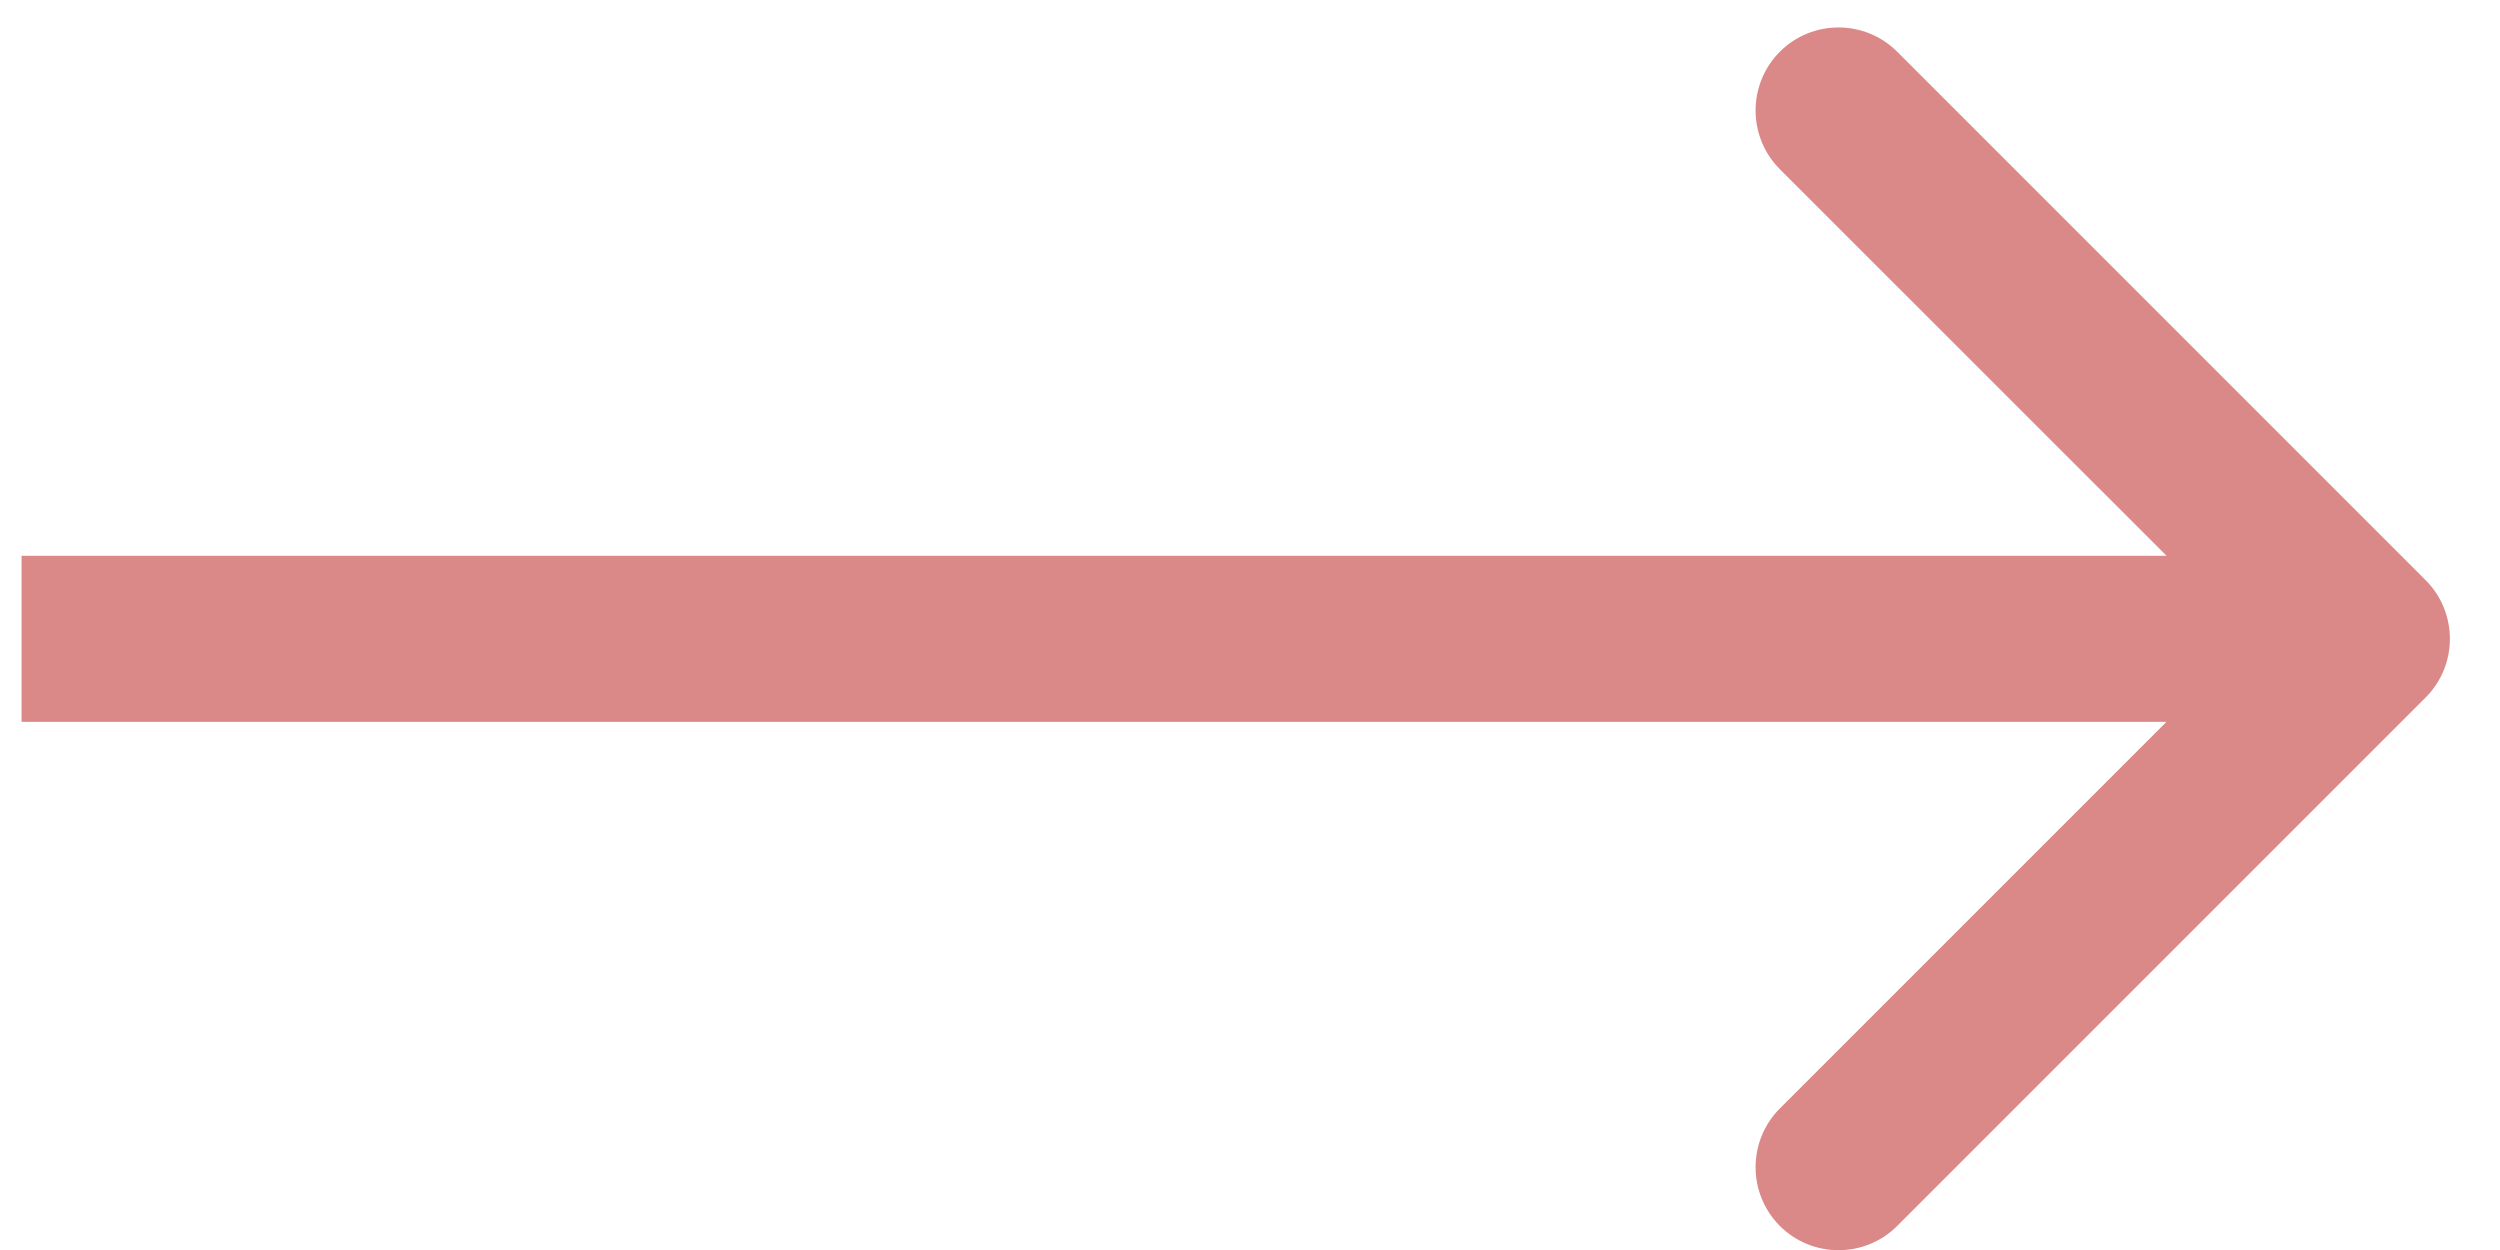
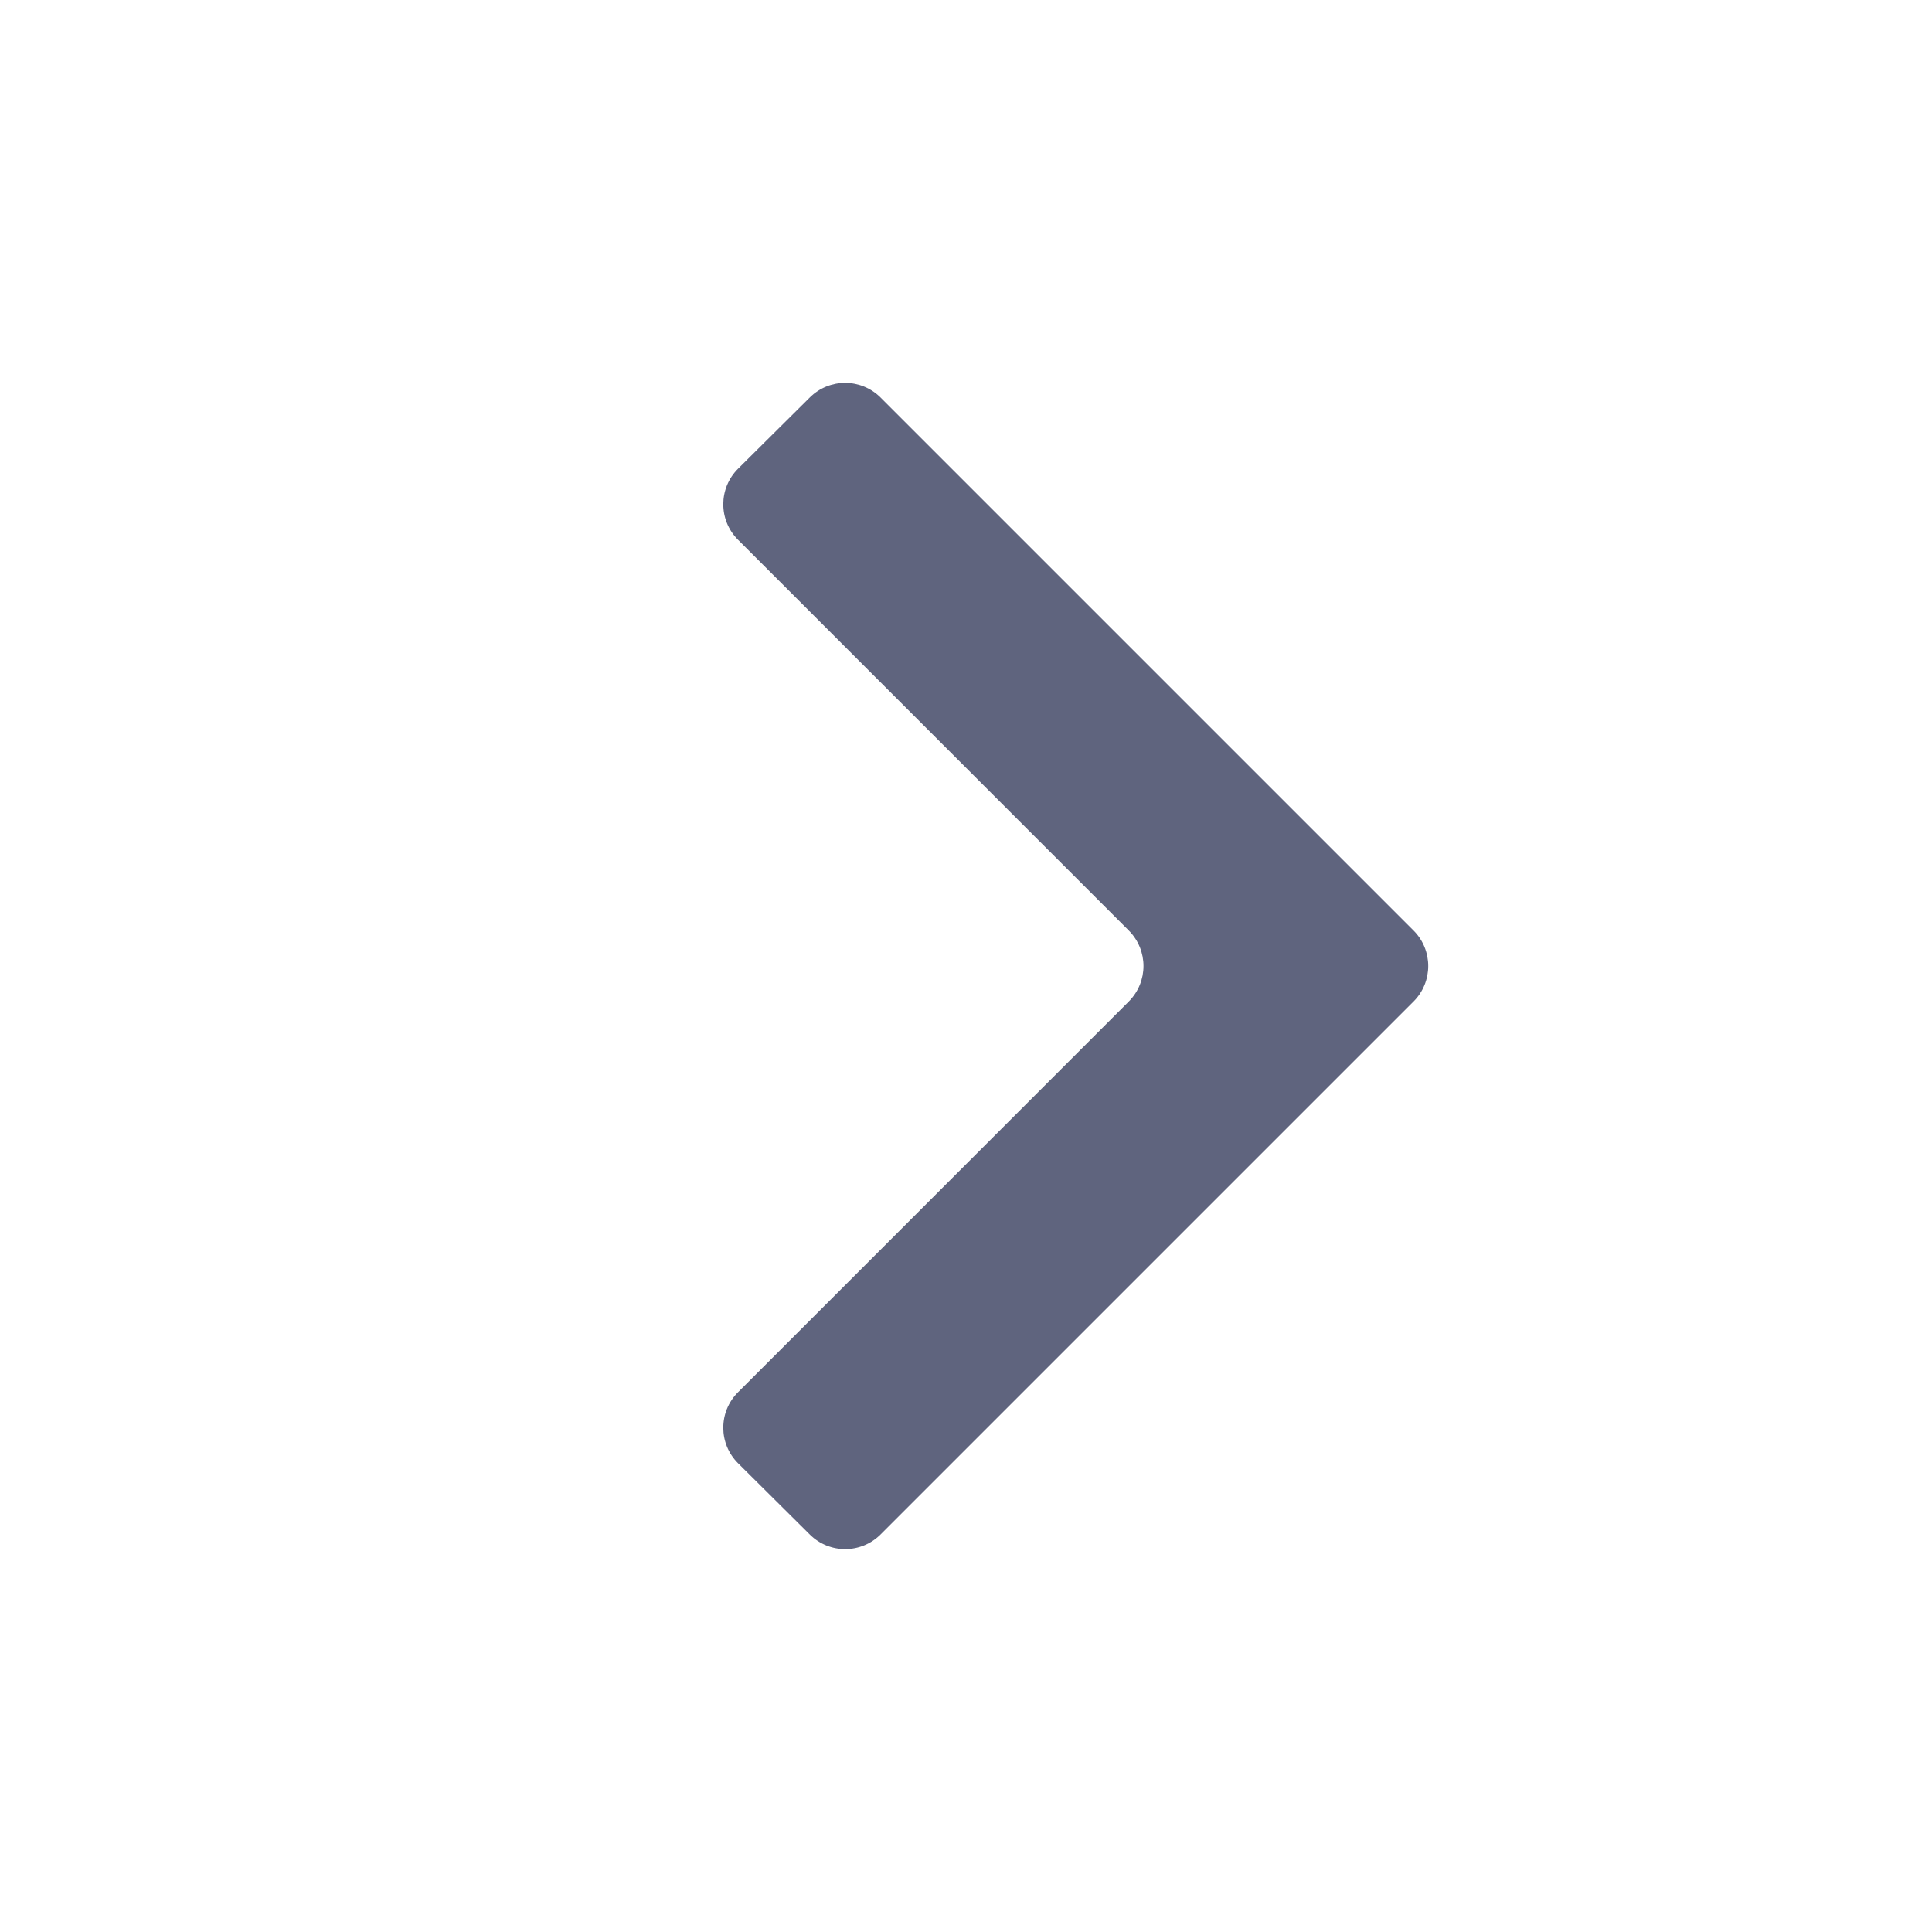
- <svg xmlns="http://www.w3.org/2000/svg" width="16" height="8" viewBox="0 0 16 8" fill="none">
-   <path id="Arrow 1" d="M15.524 4.464C15.731 4.257 15.731 3.92 15.524 3.713L12.142 0.331C11.935 0.124 11.598 0.124 11.391 0.331C11.184 0.539 11.184 0.875 11.391 1.083L14.397 4.088L11.391 7.094C11.184 7.302 11.184 7.638 11.391 7.846C11.598 8.053 11.935 8.053 12.142 7.846L15.524 4.464ZM0.138 4.62L15.148 4.62V3.557L0.138 3.557L0.138 4.62Z" fill="#DB8888" />
+ <svg xmlns="http://www.w3.org/2000/svg" width="42" height="42" viewBox="0 0 42 42" fill="none">
+   <path d="M16.046 31.811C15.617 31.386 15.616 30.694 16.043 30.267L24.539 21.771C24.965 21.345 24.965 20.655 24.539 20.229L16.043 11.733C15.616 11.306 15.617 10.614 16.046 10.188L17.605 8.64C18.031 8.217 18.719 8.218 19.144 8.643L30.73 20.229C31.155 20.655 31.155 21.345 30.73 21.771L19.144 33.357C18.719 33.782 18.031 33.783 17.605 33.36L16.046 31.811Z" fill="#5F647E" />
</svg>
